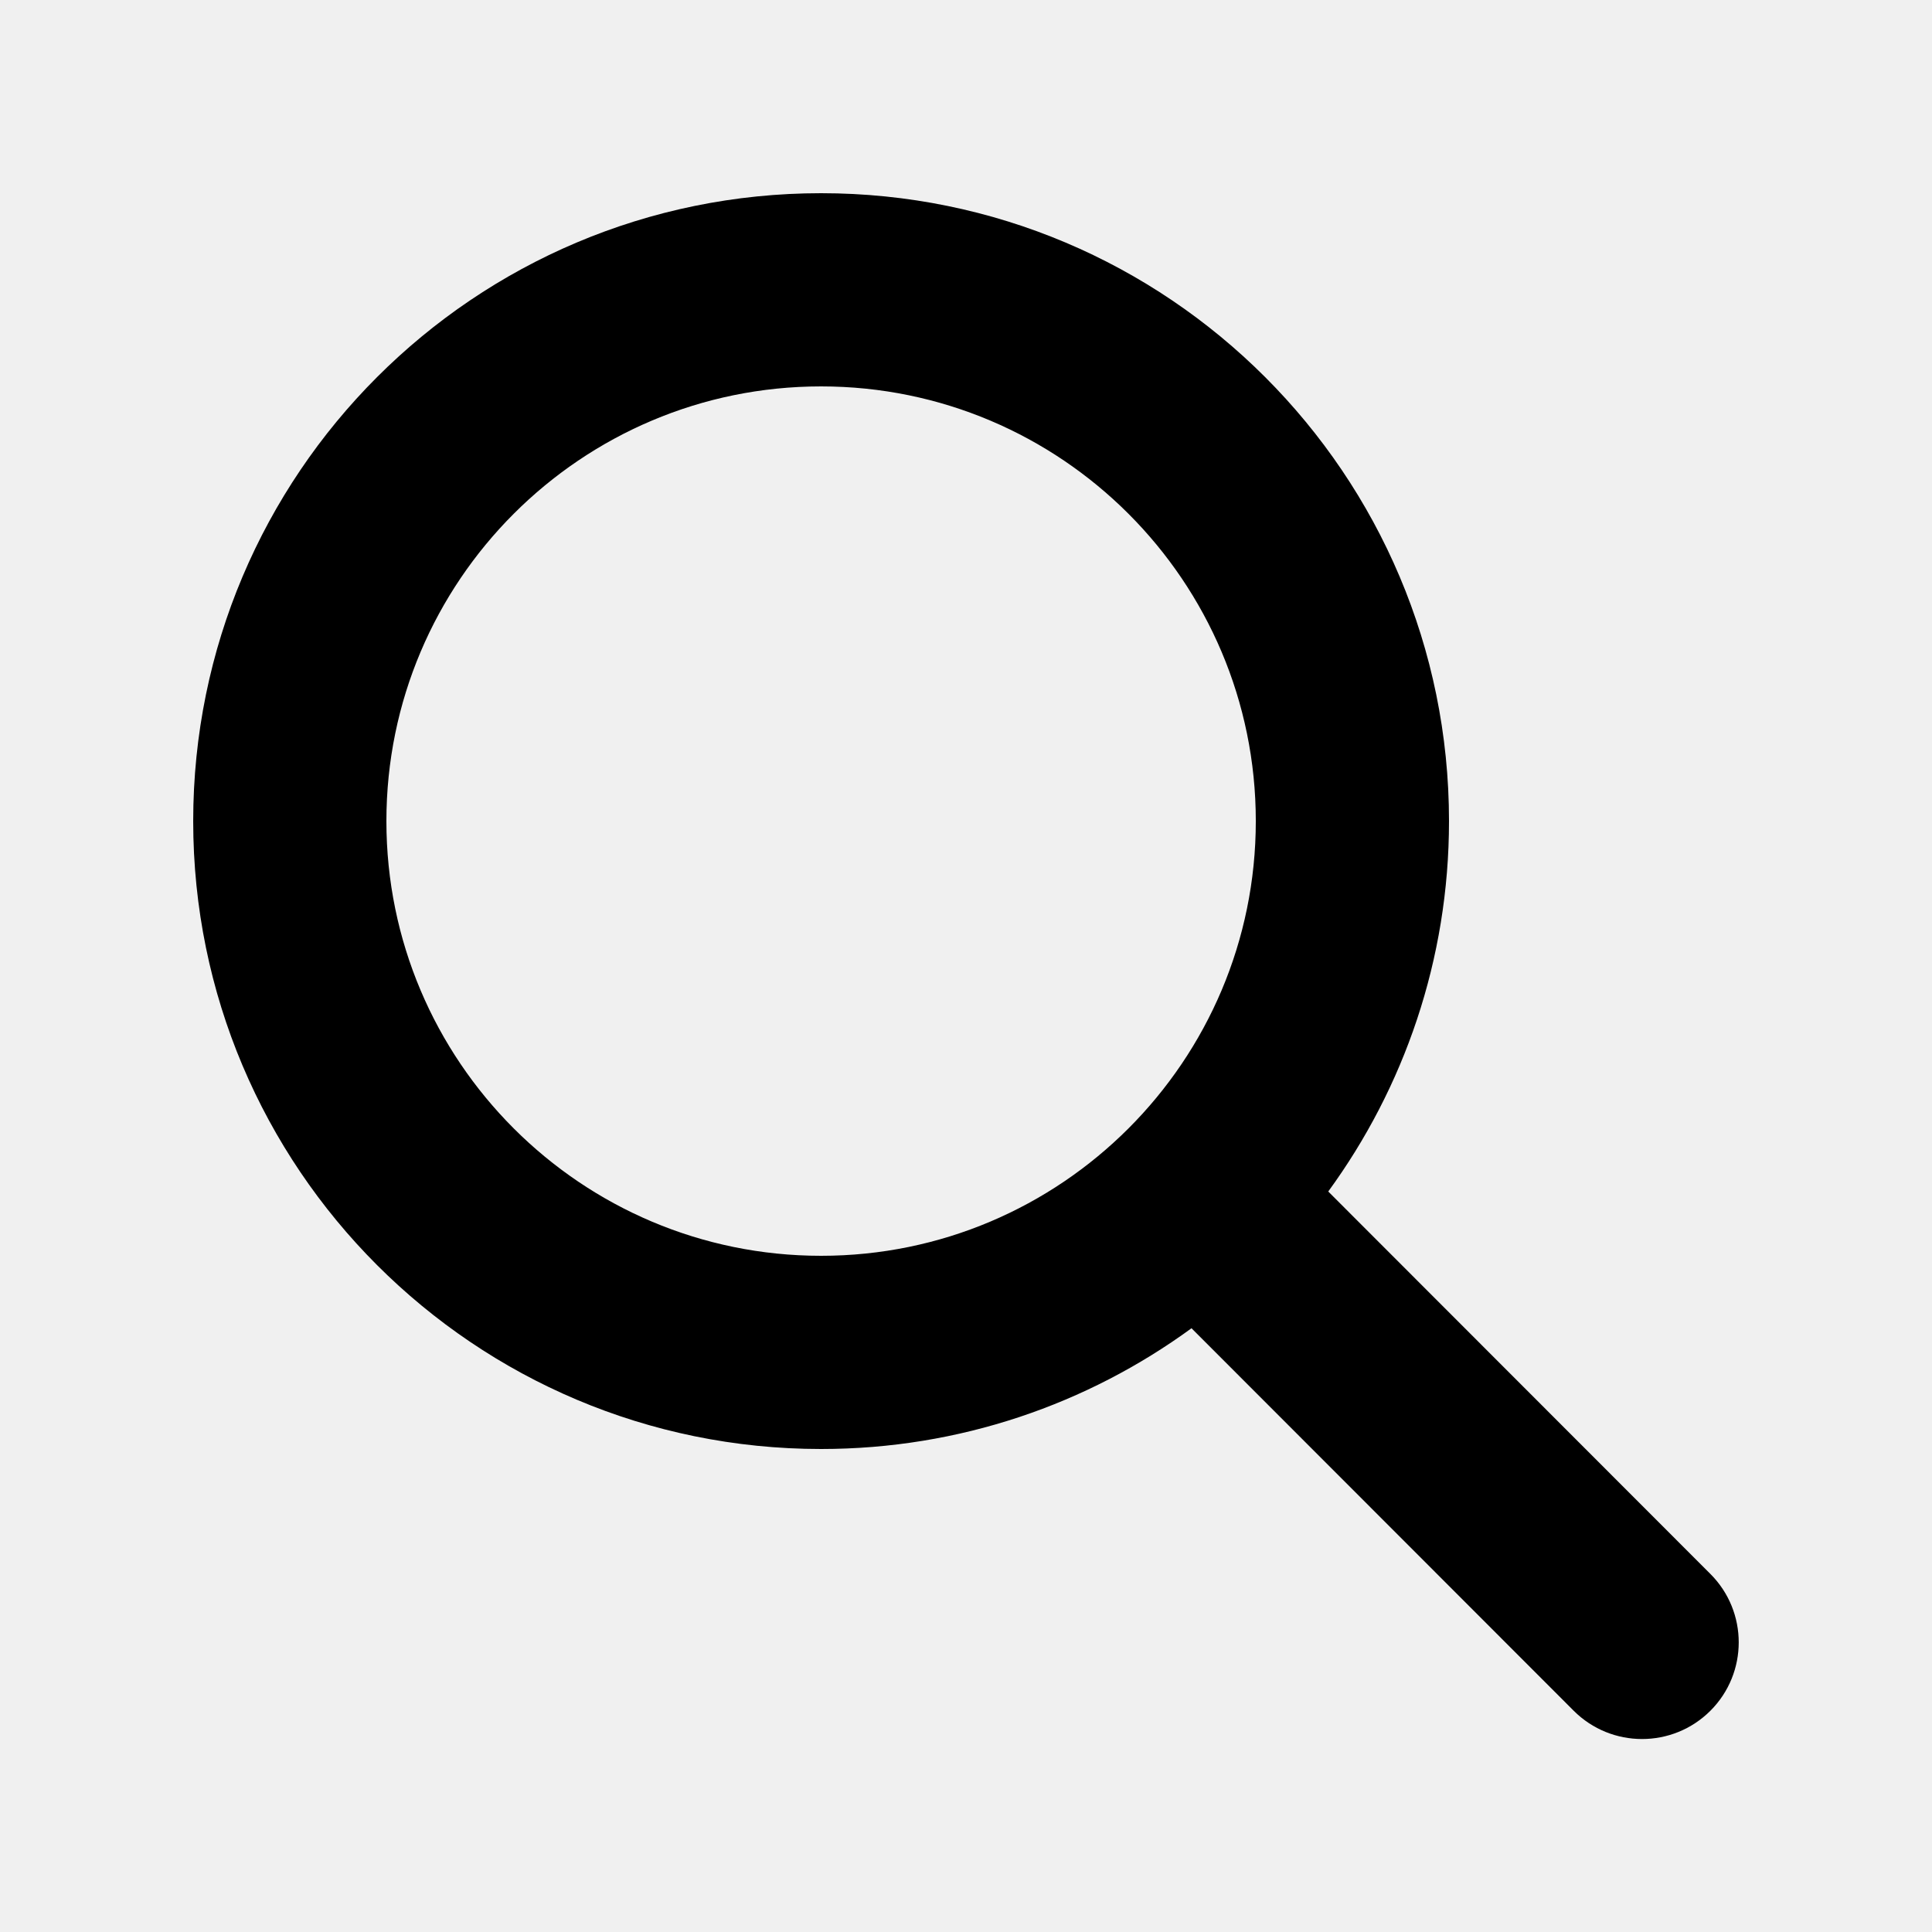
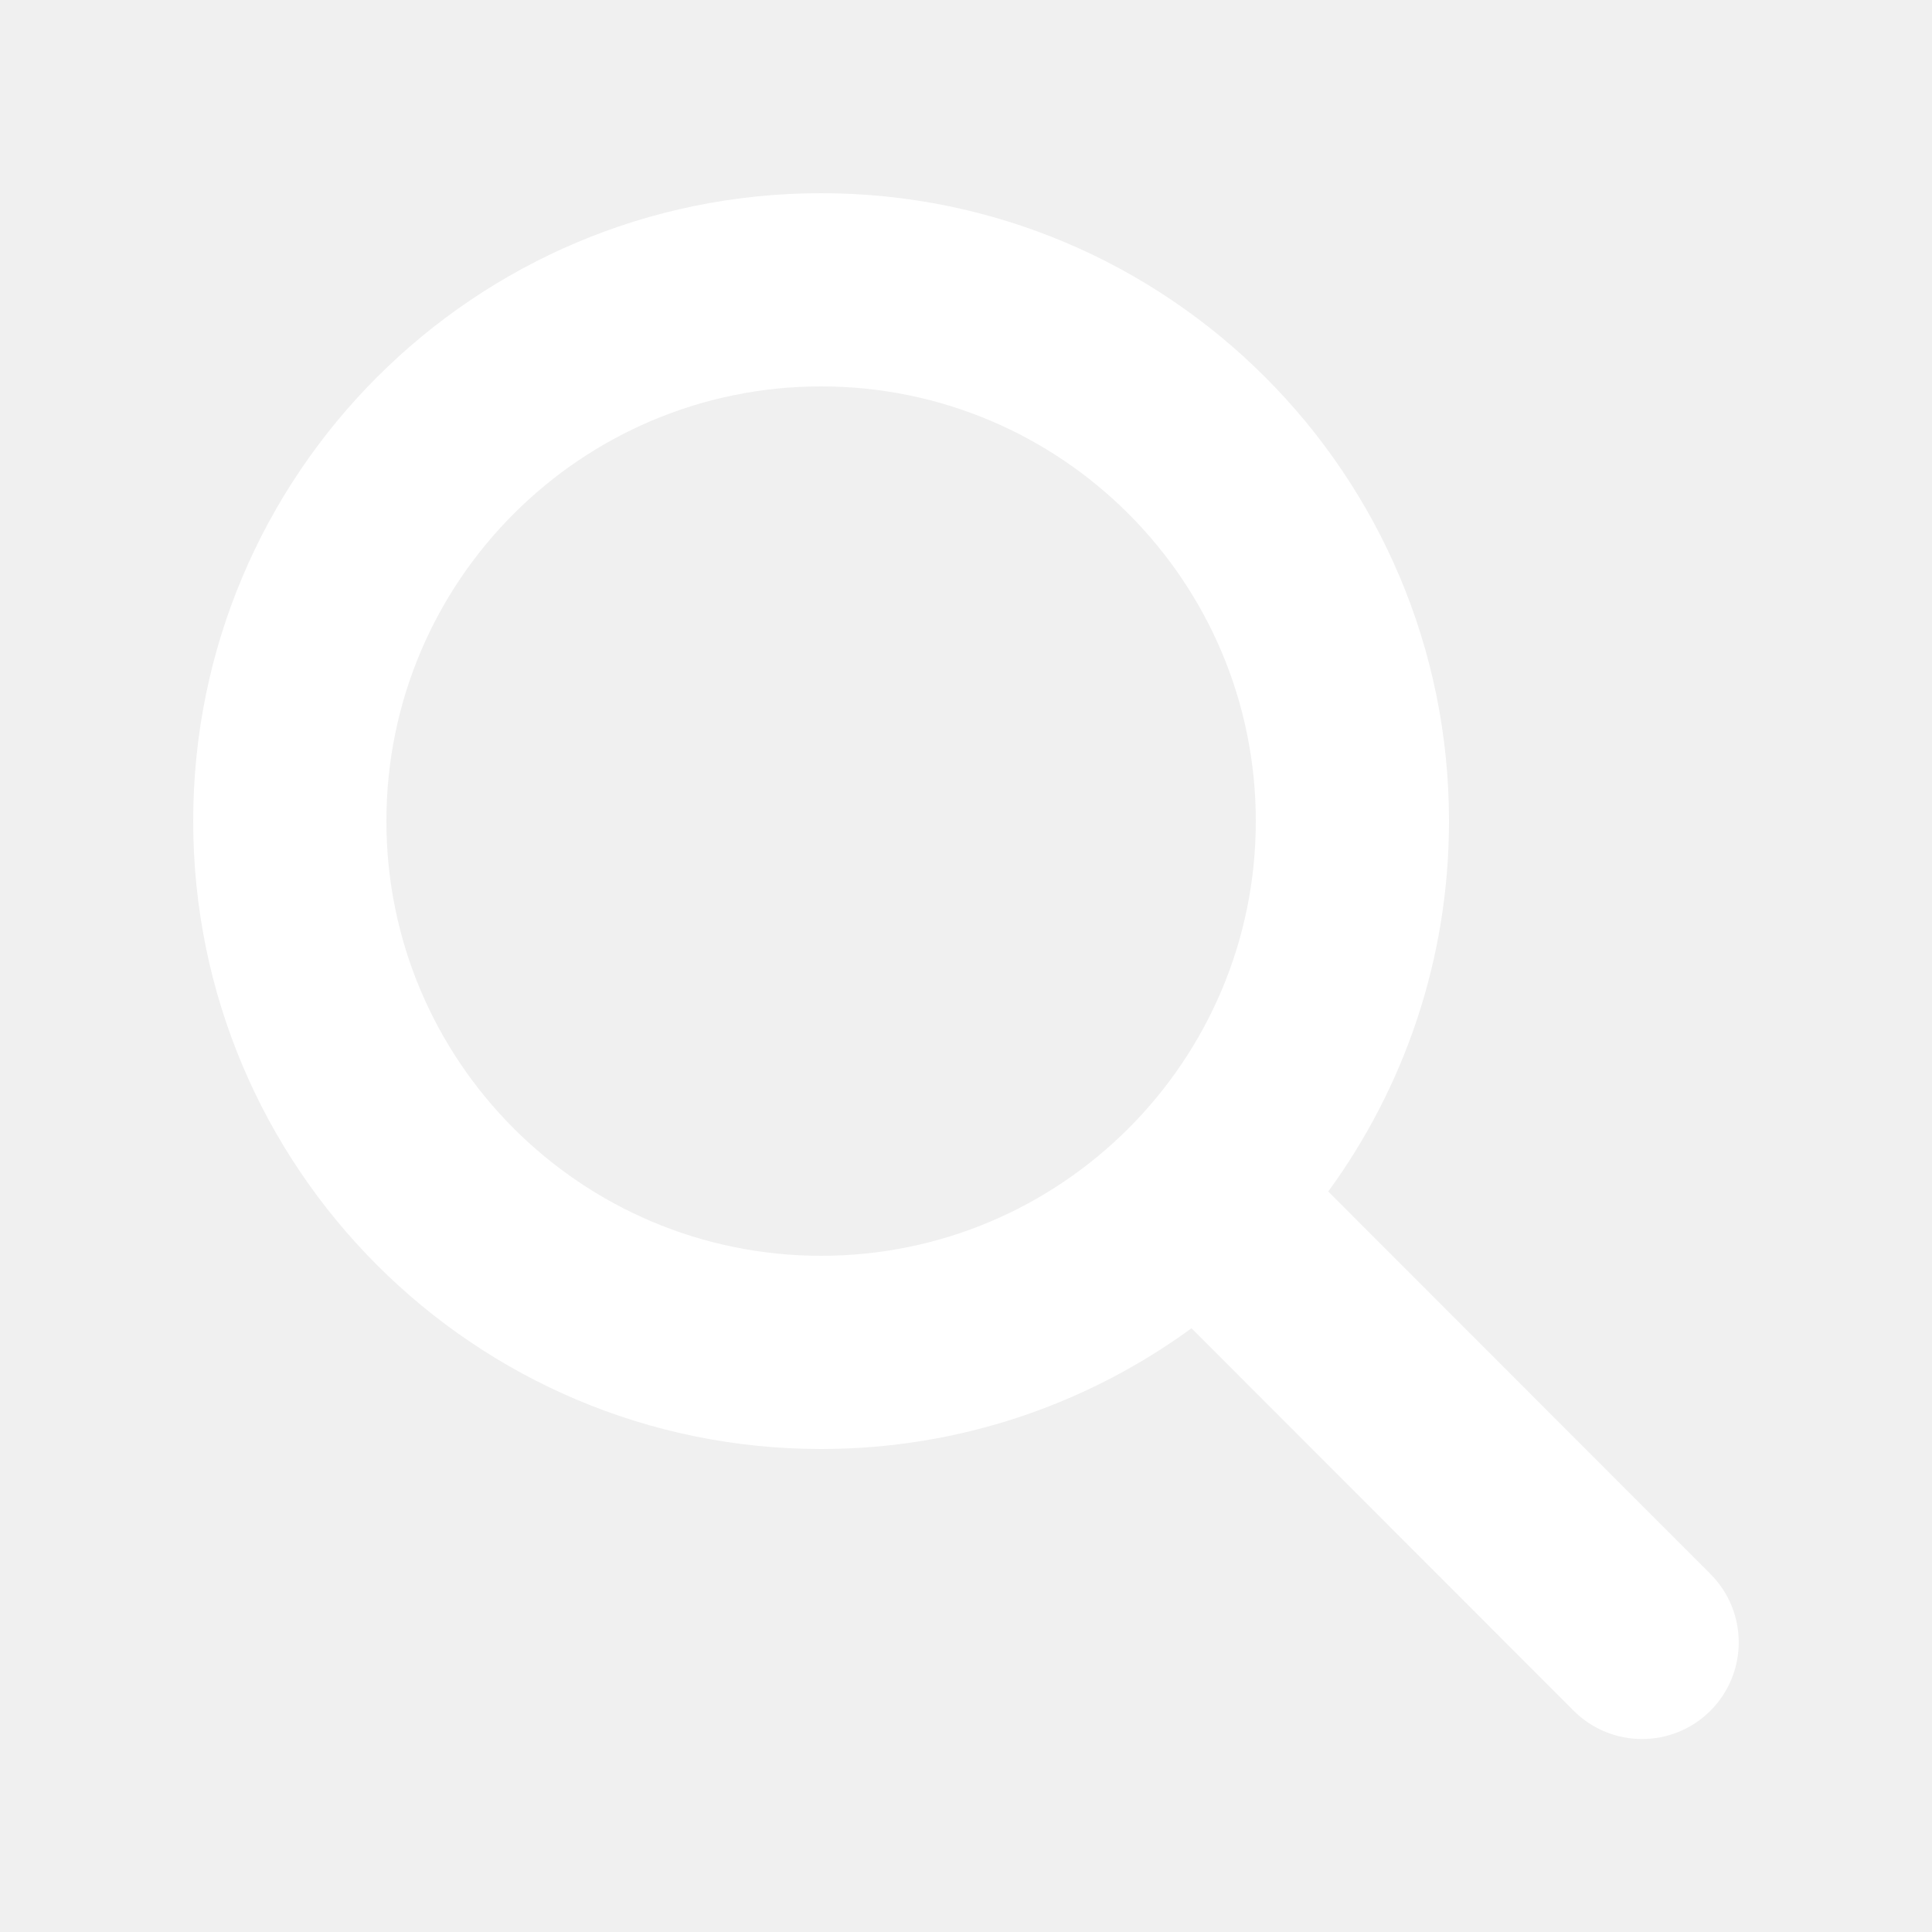
<svg xmlns="http://www.w3.org/2000/svg" viewBox="0 0 640 640">
-   <path d="M480 272C480 317.9 465.1 360.3 440 394.7L566.6 521.4C579.1 533.9 579.1 554.2 566.6 566.7C554.1 579.2 533.8 579.2 521.3 566.7L394.7 440C360.3 465.1 317.9 480 272 480C157.1 480 64 386.9 64 272C64 157.1 157.1 64 272 64C386.9 64 480 157.1 480 272zM272 416C351.5 416 416 351.5 416 272C416 192.5 351.5 128 272 128C192.5 128 128 192.5 128 272C128 351.5 192.5 416 272 416z" />
+   <path fill="#FFFFFF" d="M480 272C480 317.9 465.1 360.3 440 394.7L566.6 521.4C579.1 533.9 579.1 554.2 566.6 566.7C554.1 579.2 533.8 579.2 521.3 566.7L394.7 440C360.3 465.1 317.9 480 272 480C157.1 480 64 386.9 64 272C64 157.1 157.1 64 272 64C386.9 64 480 157.1 480 272zM272 416C351.5 416 416 351.5 416 272C416 192.5 351.5 128 272 128C192.5 128 128 192.5 128 272C128 351.5 192.5 416 272 416z" />
</svg>
